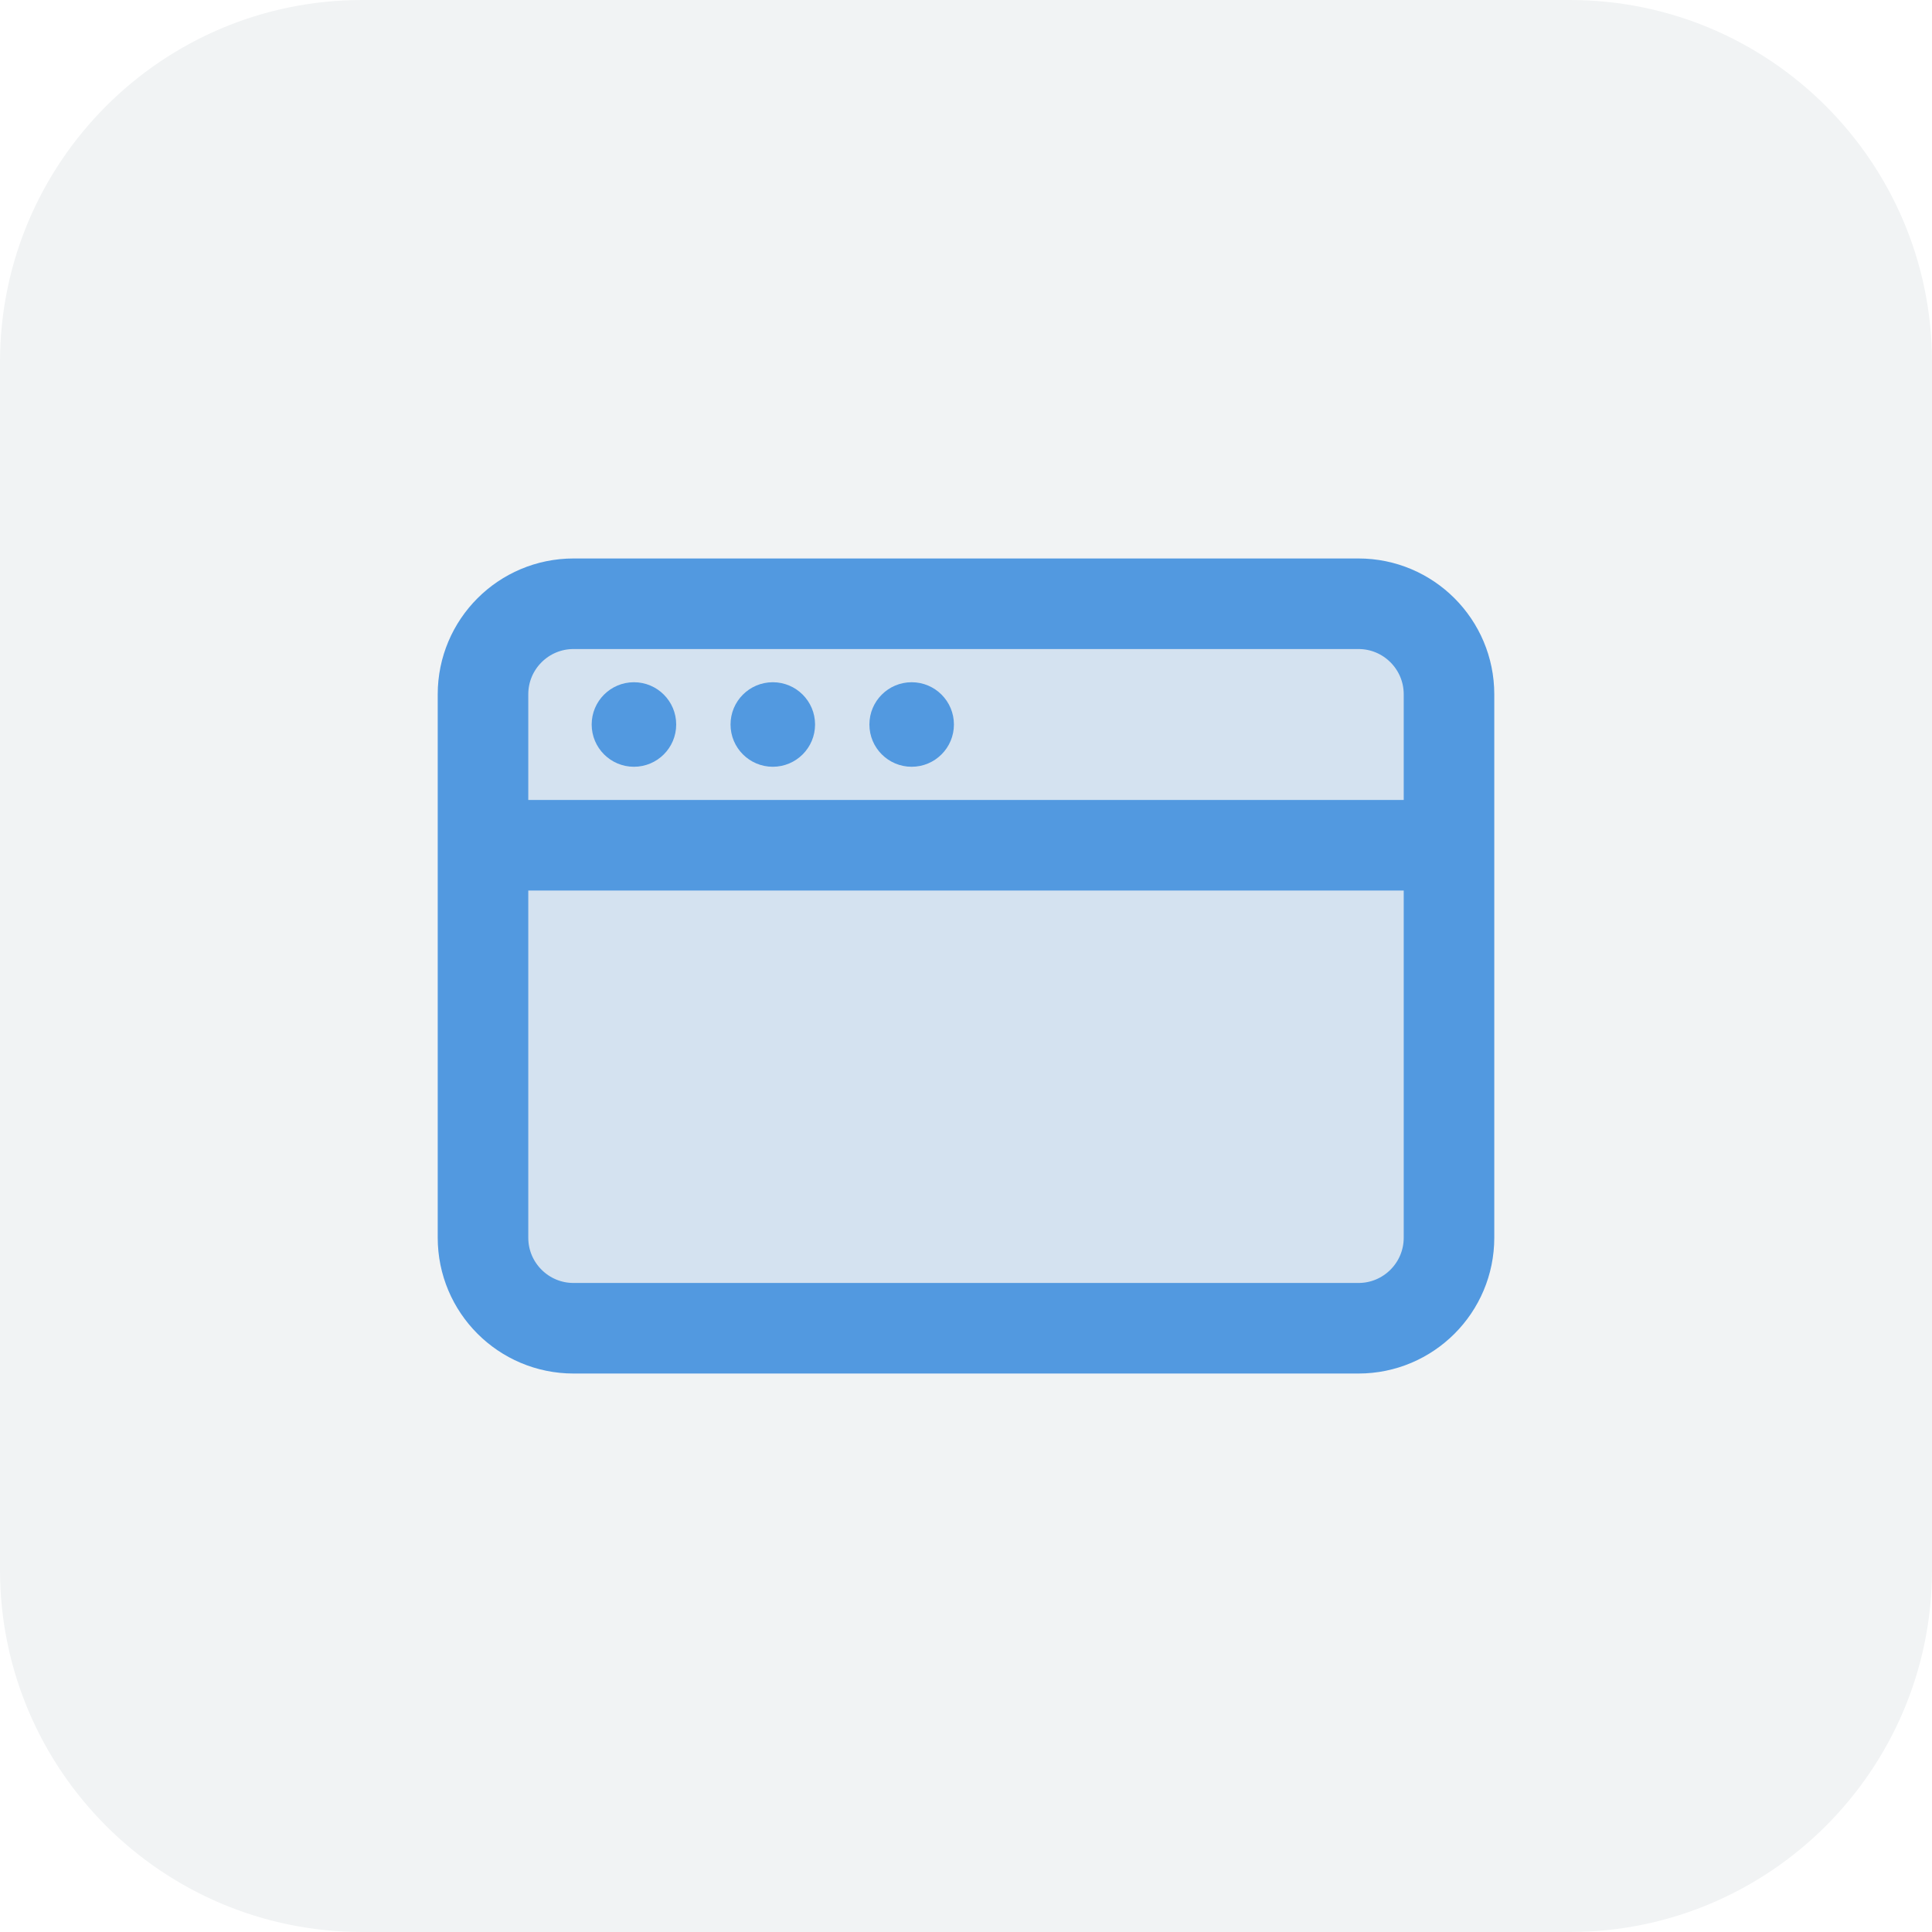
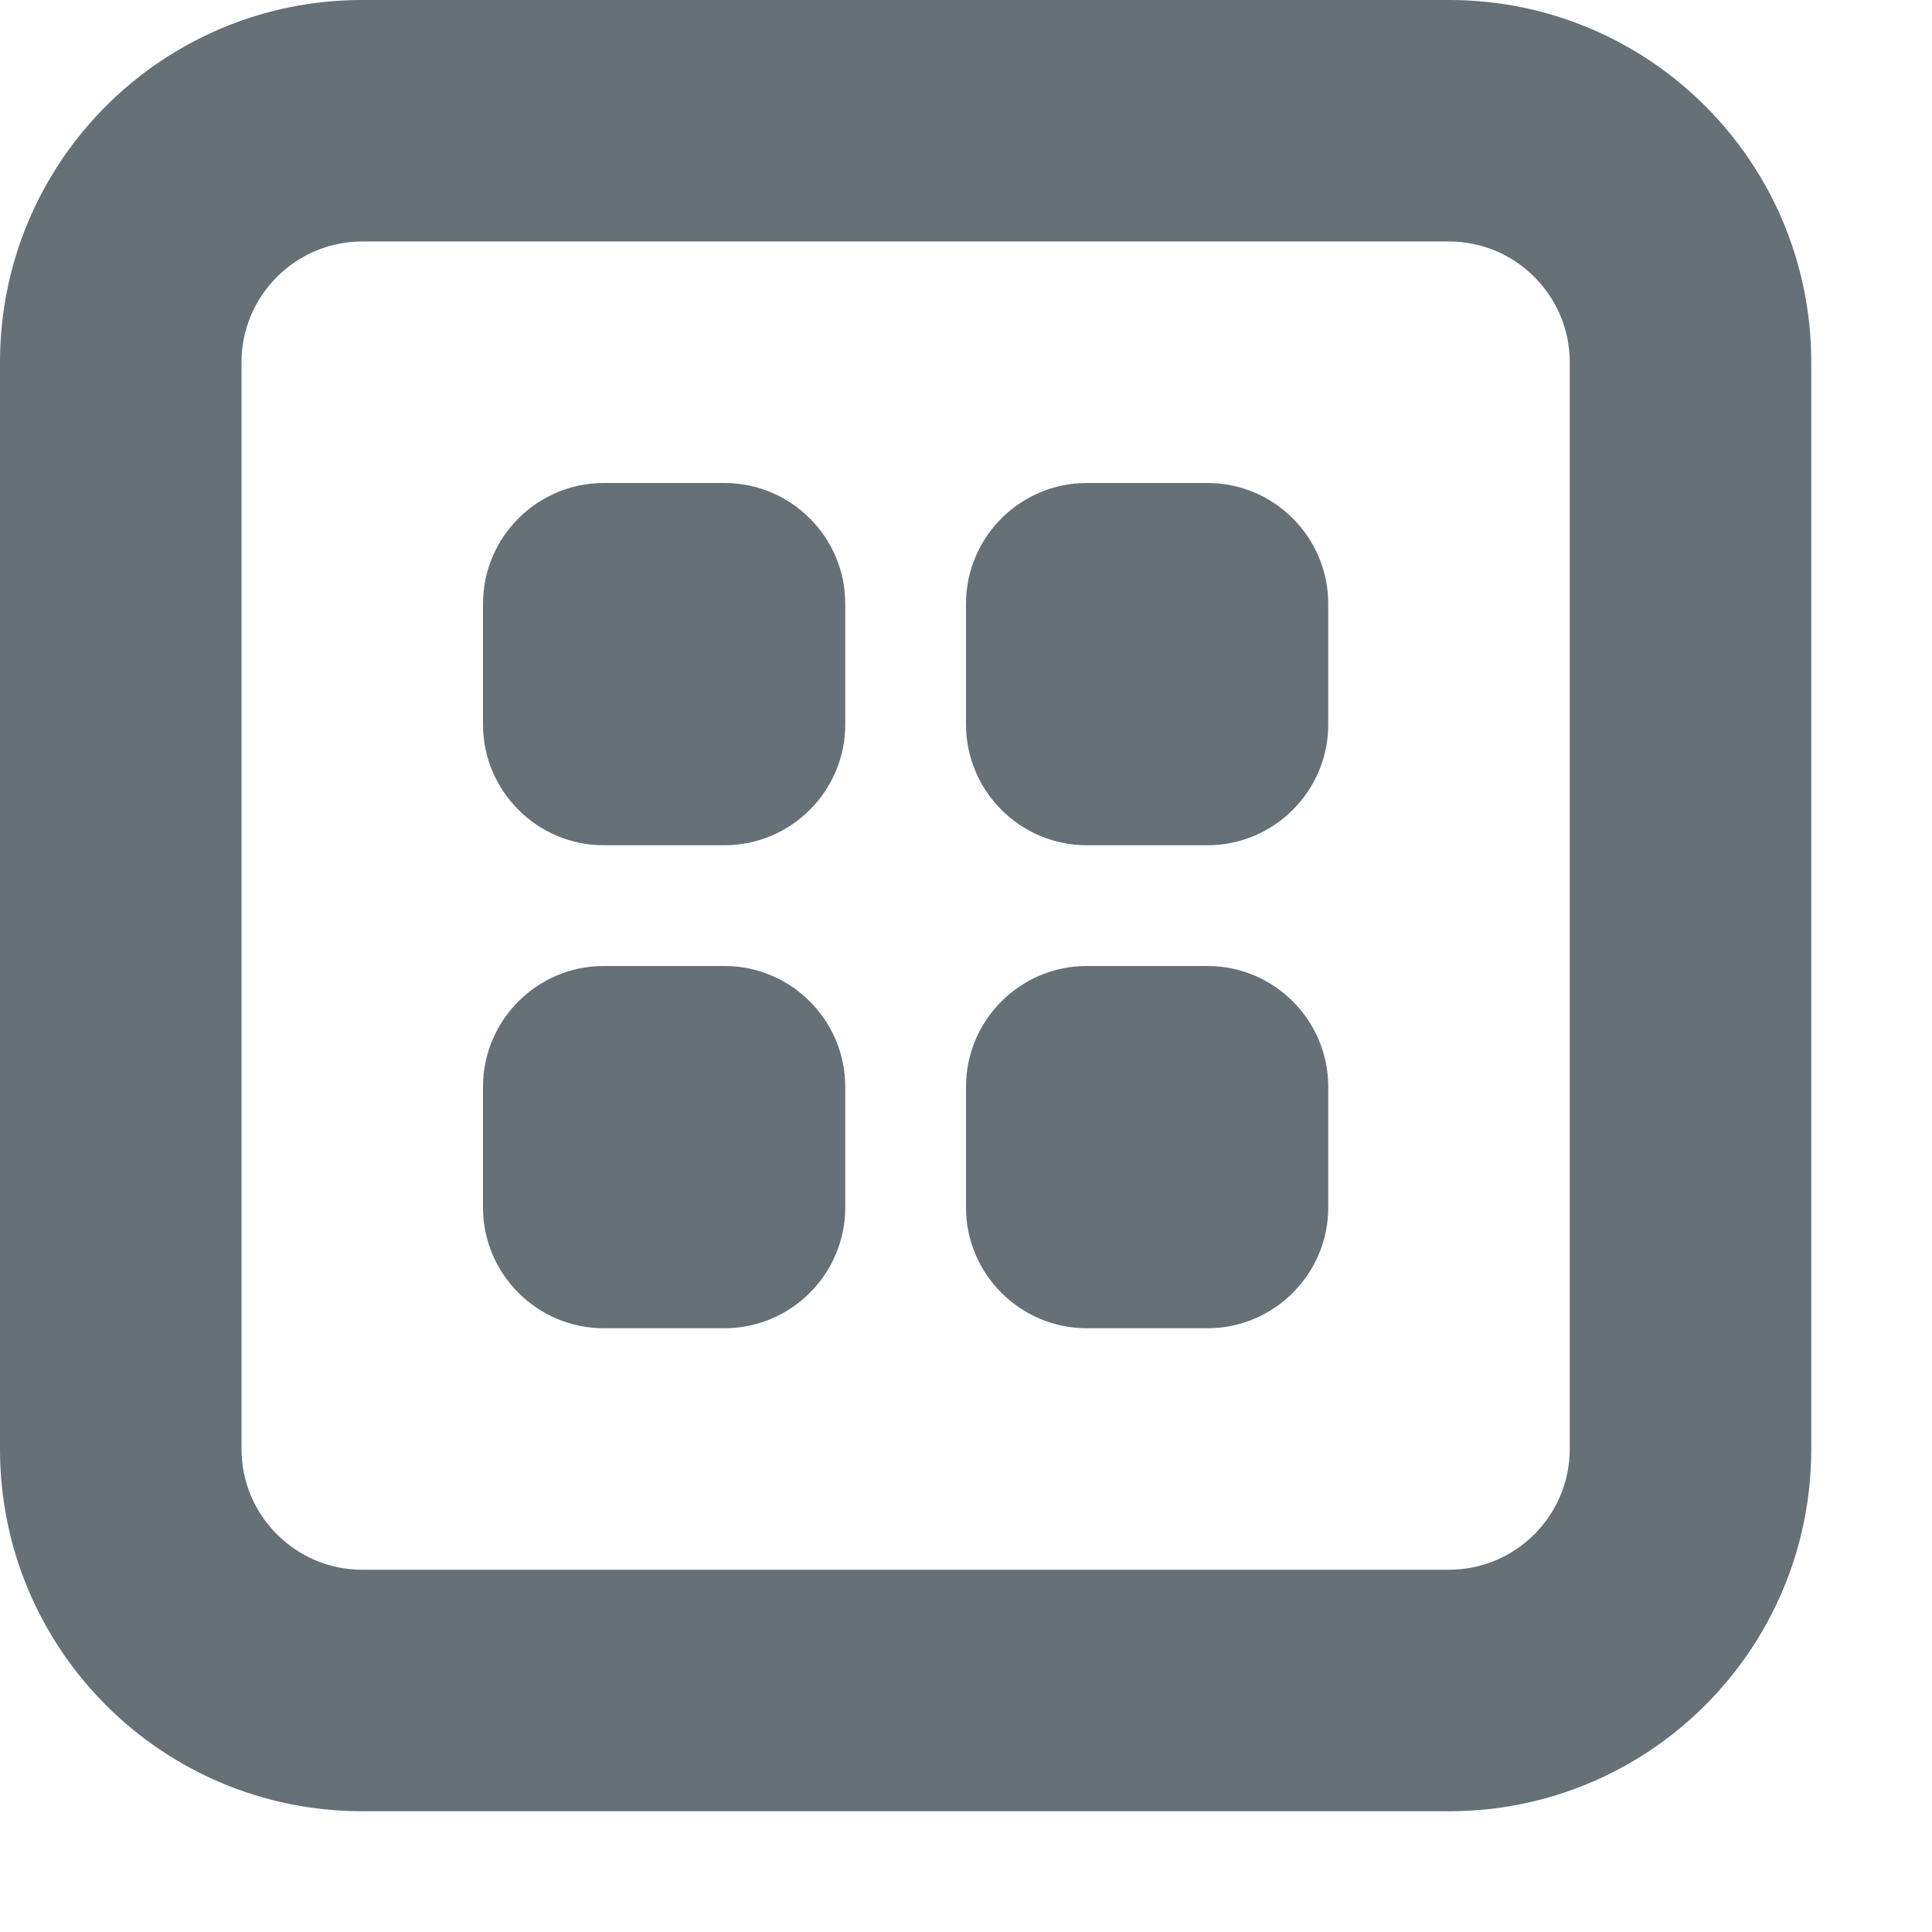
- <svg xmlns="http://www.w3.org/2000/svg" width="32" height="32" viewBox="0 0 32 32" fill="none">
-   <rect width="32" height="32" rx="6" fill="#F1F3F4" />
-   <rect x="8" y="10" width="16" height="12" rx="1.5" fill="#5299E0" fill-opacity="0.18" stroke="#5299E0" stroke-width="1.5" />
-   <path d="M8 14H24" stroke="#5299E0" stroke-width="1.5" />
-   <circle cx="10.5" cy="12" r="0.7" fill="#5299E0" />
-   <circle cx="12.8" cy="12" r="0.7" fill="#5299E0" />
-   <circle cx="15.1" cy="12" r="0.7" fill="#5299E0" />
+ <svg xmlns="http://www.w3.org/2000/svg" width="16" height="16" viewBox="0 0 16 16" fill="none">
+   <g transform="translate(-502.8 -1120.8)">
+     <path fill-rule="evenodd" clip-rule="evenodd" d="M502.8 1123.8C502.8 1122.14 504.143 1120.8 505.8 1120.8H514.8C516.457 1120.8 517.8 1122.14 517.8 1123.8V1132.8C517.8 1134.46 516.457 1135.8 514.8 1135.8H505.8C504.143 1135.8 502.8 1134.46 502.8 1132.8V1123.8ZM505.8 1122.8C505.248 1122.8 504.8 1123.25 504.8 1123.8V1132.8C504.8 1133.35 505.248 1133.8 505.8 1133.8H514.8C515.352 1133.8 515.8 1133.35 515.8 1132.8V1123.8C515.8 1123.25 515.352 1122.8 514.8 1122.8H505.8ZM506.8 1125.8C506.8 1125.25 507.248 1124.8 507.8 1124.8H508.8C509.352 1124.8 509.8 1125.25 509.8 1125.8V1126.8C509.8 1127.35 509.352 1127.8 508.8 1127.8H507.8C507.248 1127.8 506.8 1127.35 506.8 1126.8V1125.8ZM507.8 1128.8C507.248 1128.8 506.8 1129.25 506.8 1129.8V1130.8C506.8 1131.35 507.248 1131.8 507.8 1131.8H508.8C509.352 1131.8 509.8 1131.35 509.8 1130.8V1129.8C509.8 1129.25 509.352 1128.8 508.8 1128.8H507.8ZM510.8 1125.8C510.8 1125.25 511.248 1124.8 511.8 1124.8H512.8C513.352 1124.8 513.8 1125.25 513.8 1125.8V1126.8C513.8 1127.35 513.352 1127.8 512.8 1127.8H511.8C511.248 1127.8 510.8 1127.35 510.8 1126.8V1125.8ZM511.8 1128.8C511.248 1128.8 510.8 1129.25 510.8 1129.8V1130.8C510.8 1131.35 511.248 1131.8 511.8 1131.8H512.8C513.352 1131.8 513.8 1131.35 513.8 1130.8V1129.8C513.8 1129.25 513.352 1128.8 512.8 1128.8H511.8Z" fill="#657077" />
+   </g>
</svg>
